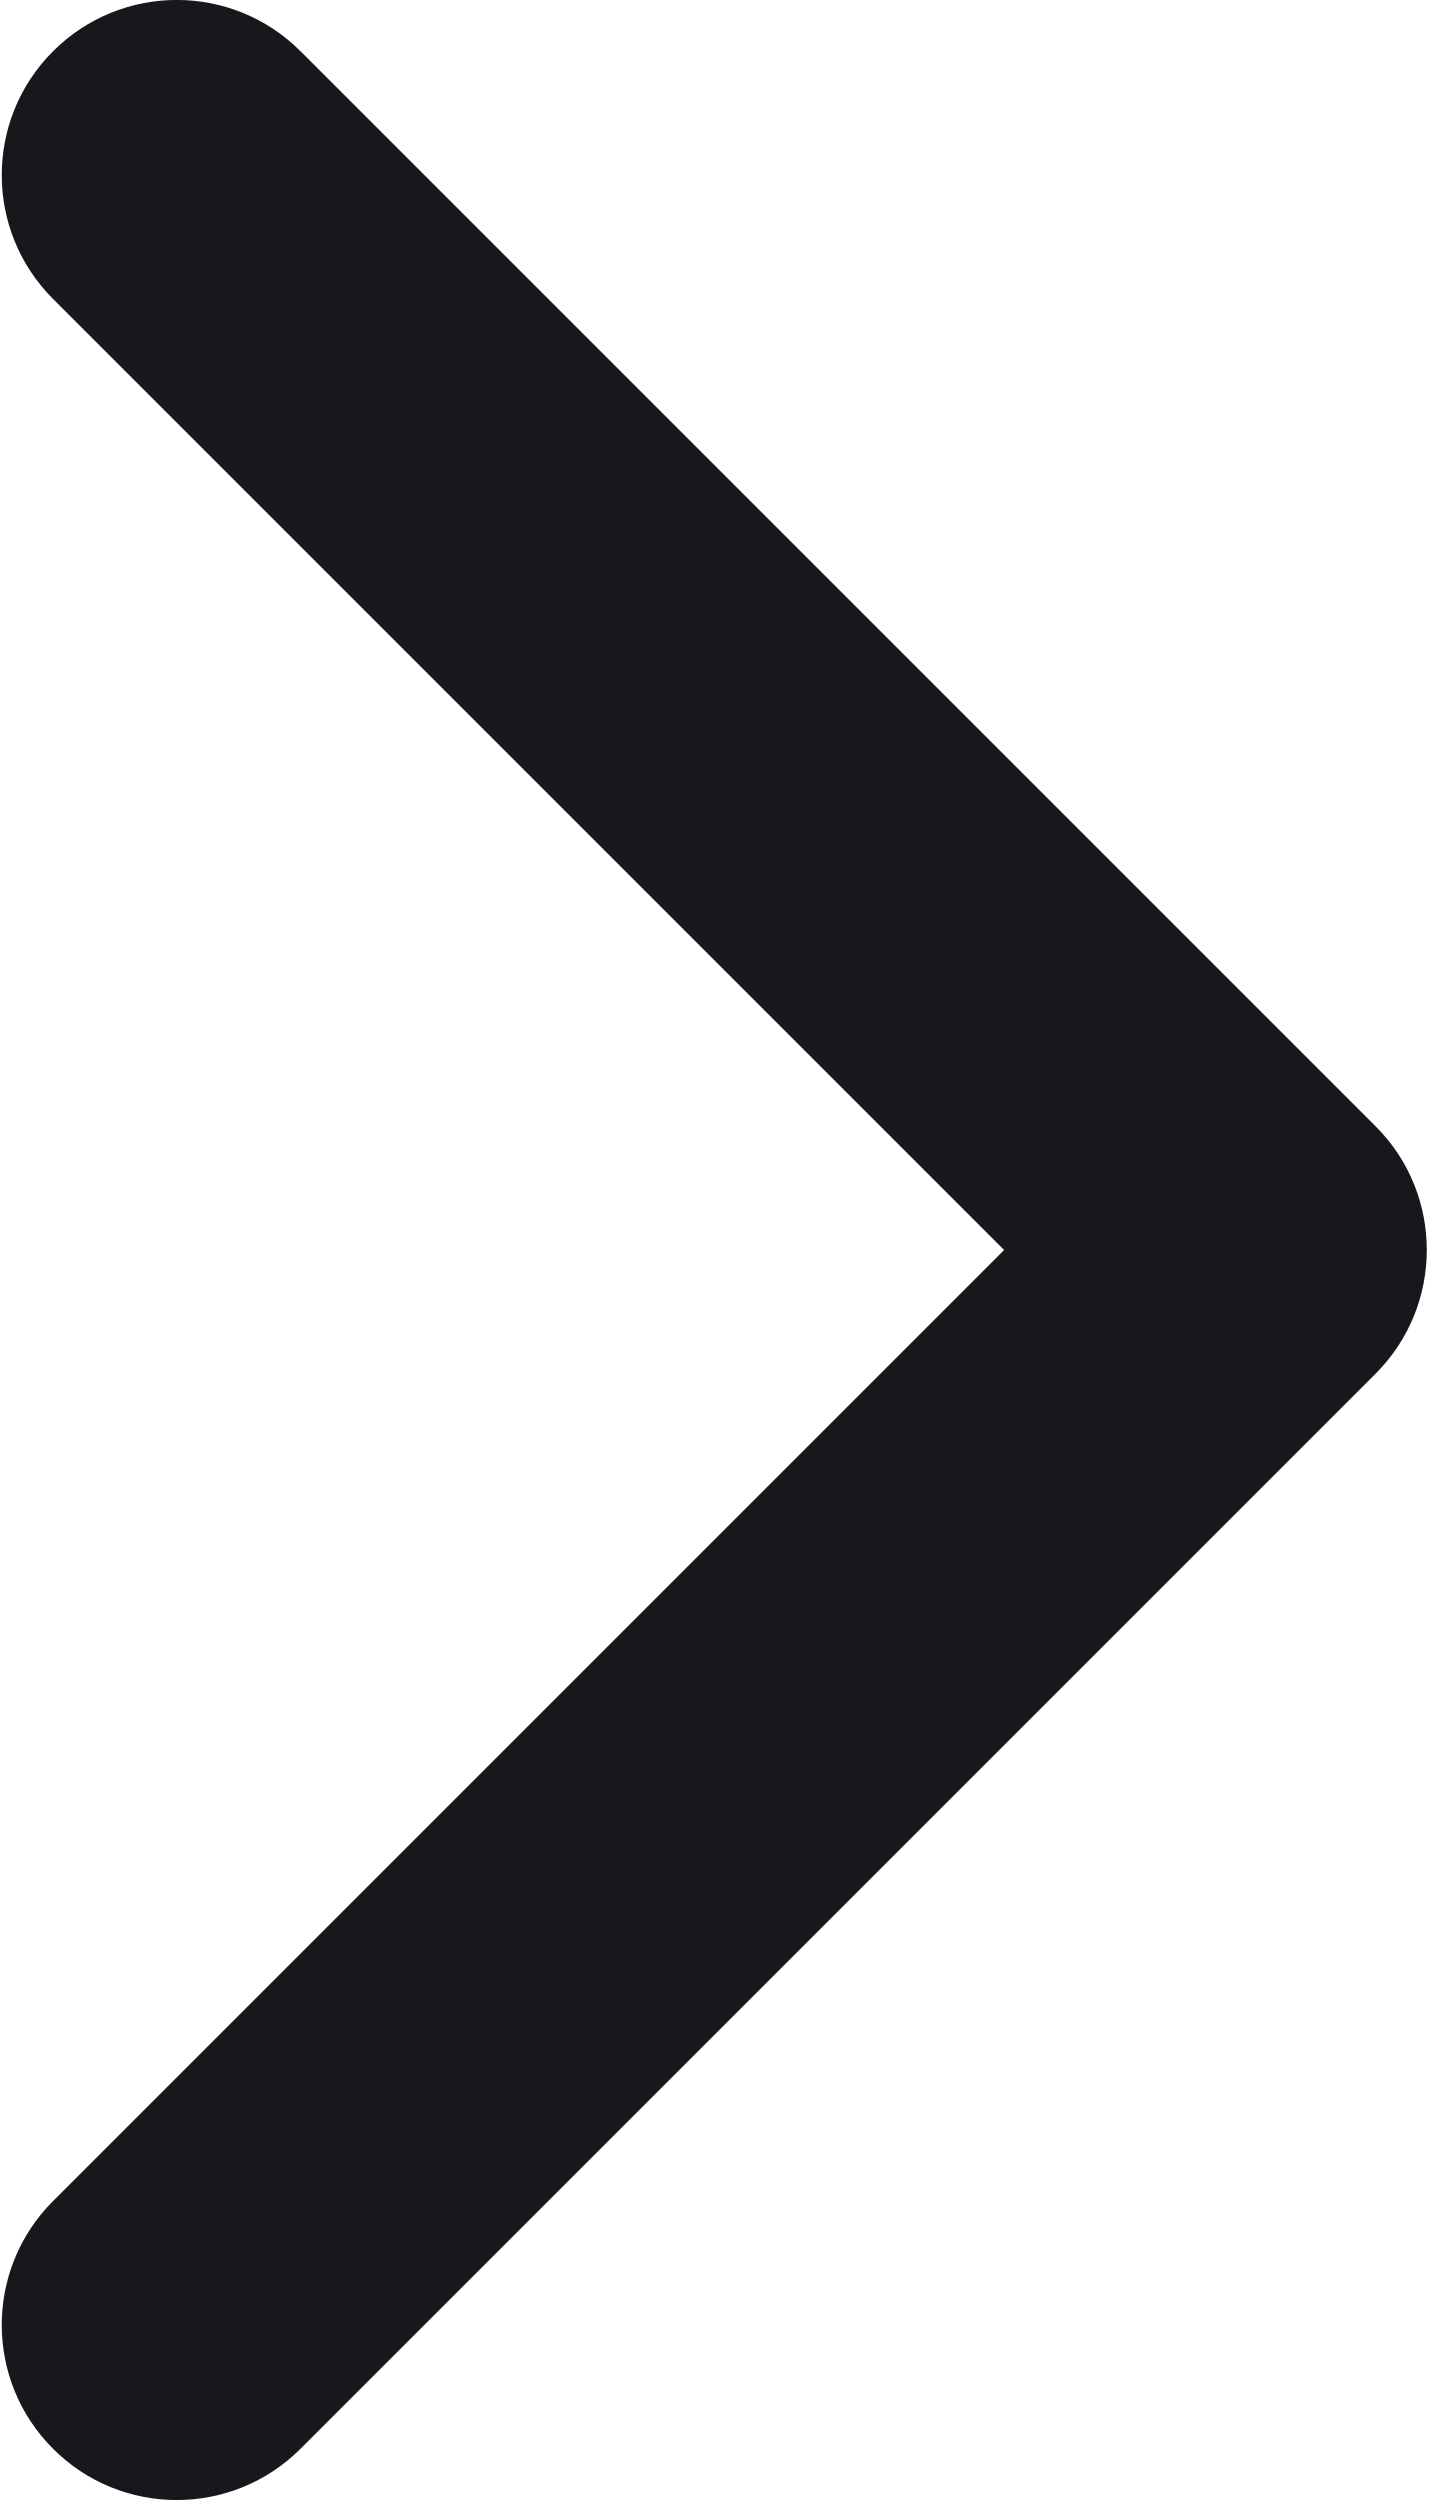
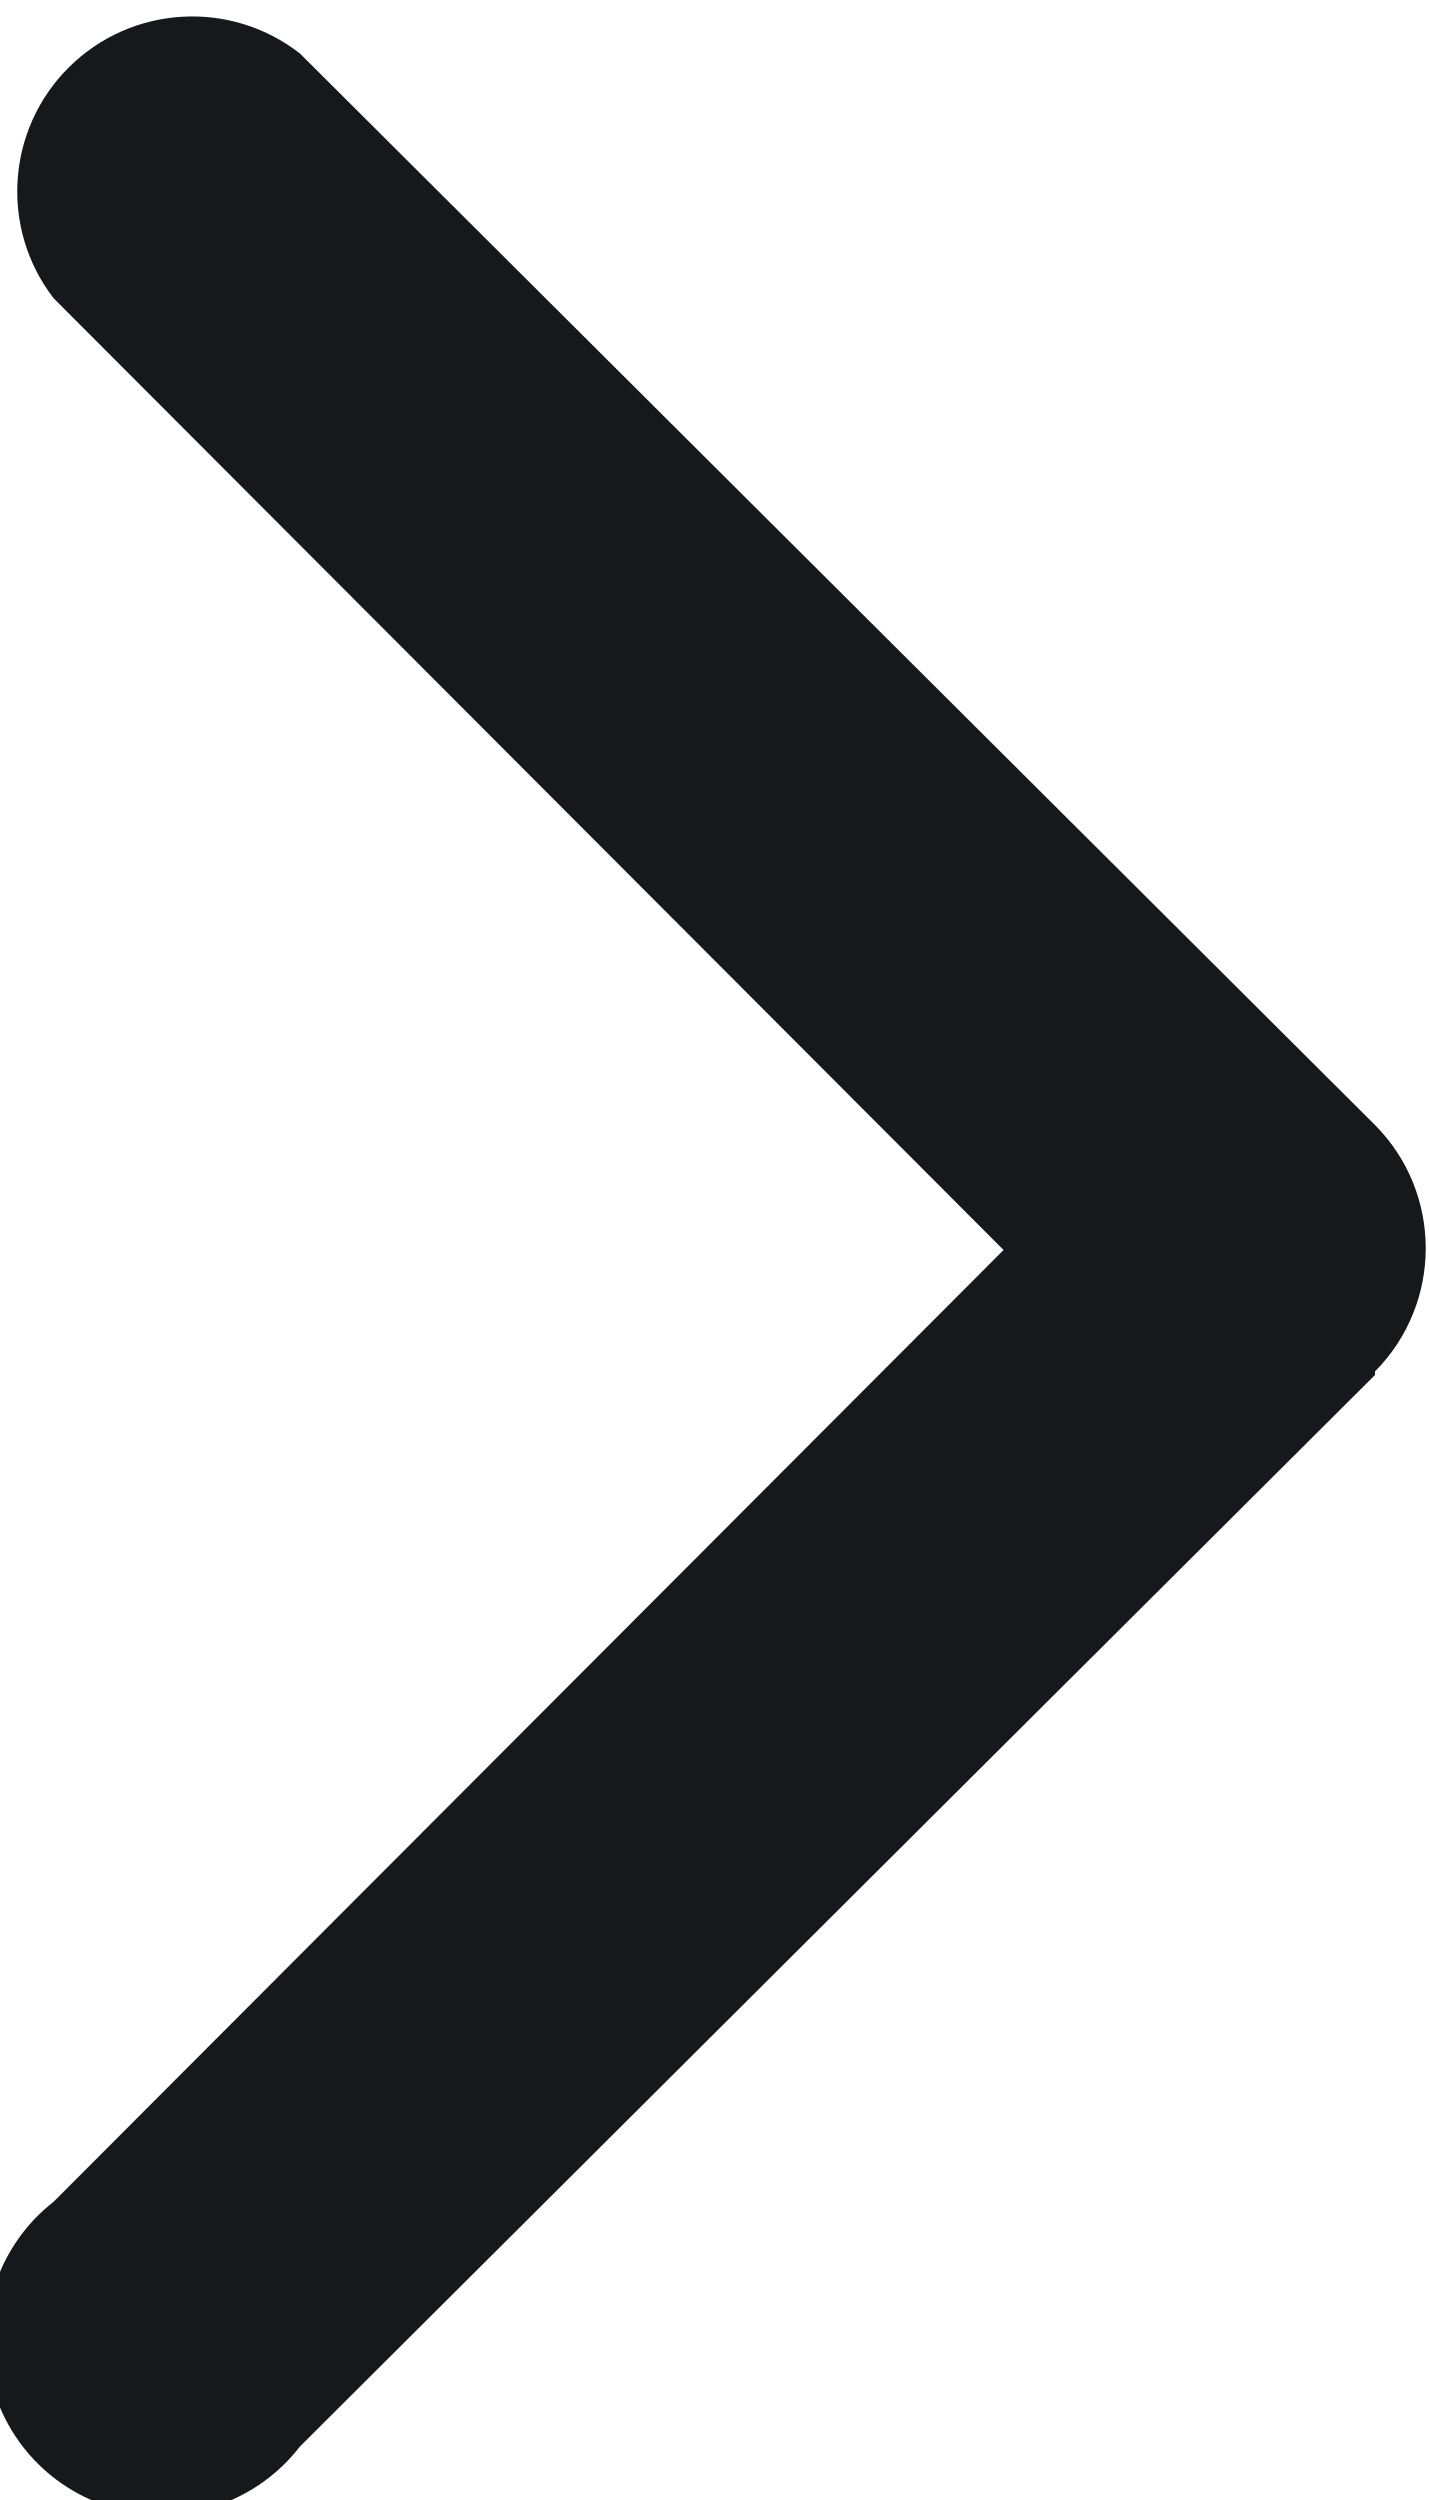
- <svg xmlns="http://www.w3.org/2000/svg" width="8" height="14" viewBox="0 0 8 14" fill="none">
-   <path d="M7.703 7.693L1.683 13.713C1.3 14.096 0.679 14.096 0.297 13.713C-0.086 13.33 -0.086 12.709 0.297 12.326L5.623 7L0.297 1.674C-0.086 1.291 -0.086 0.67 0.297 0.287C0.68 -0.096 1.3 -0.096 1.683 0.287L7.703 6.307C7.895 6.498 7.99 6.749 7.99 7C7.99 7.251 7.894 7.502 7.703 7.693Z" fill="#17181C" />
+ <svg xmlns="http://www.w3.org/2000/svg" width="8" height="14" fill="none" viewBox="0 0 8 14">
+   <path fill="#17181C" d="M7.7 7.7 1.68 13.7A.98.98 0 1 1 .3 12.33L5.62 7 .3 1.67A.98.98 0 0 1 1.68.3L7.7 6.3a.98.98 0 0 1 0 1.38Z" />
</svg>
